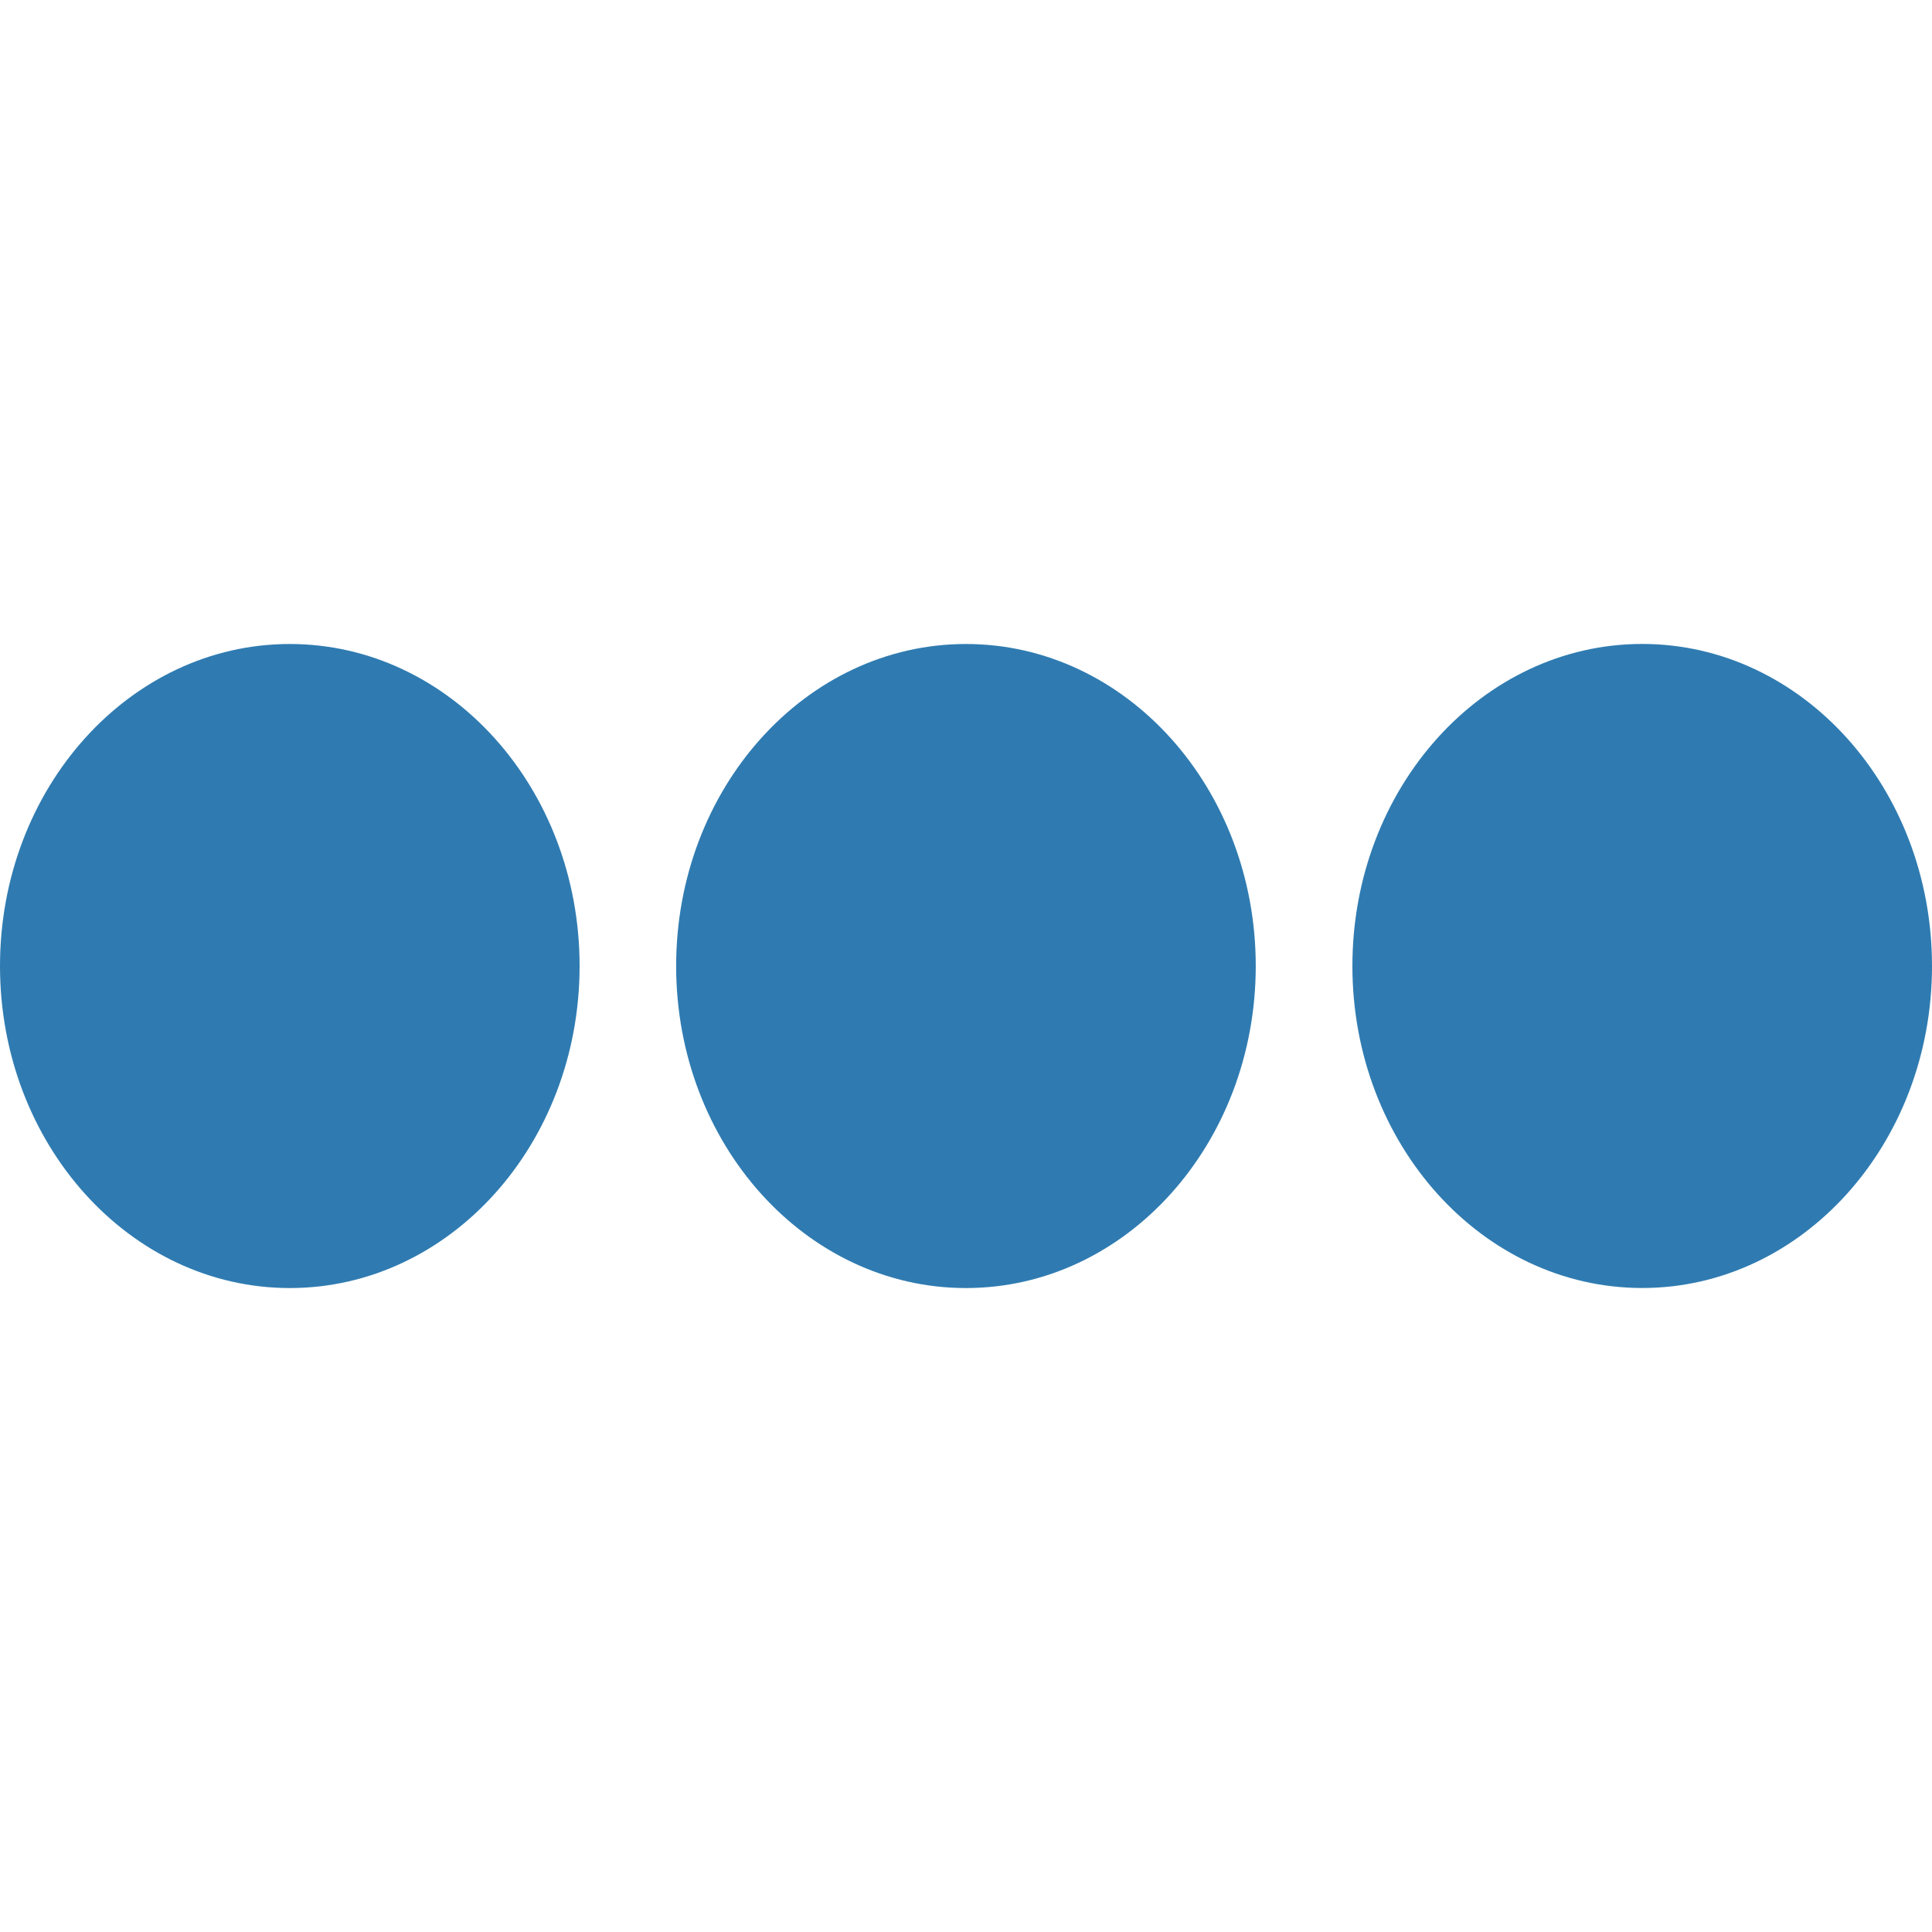
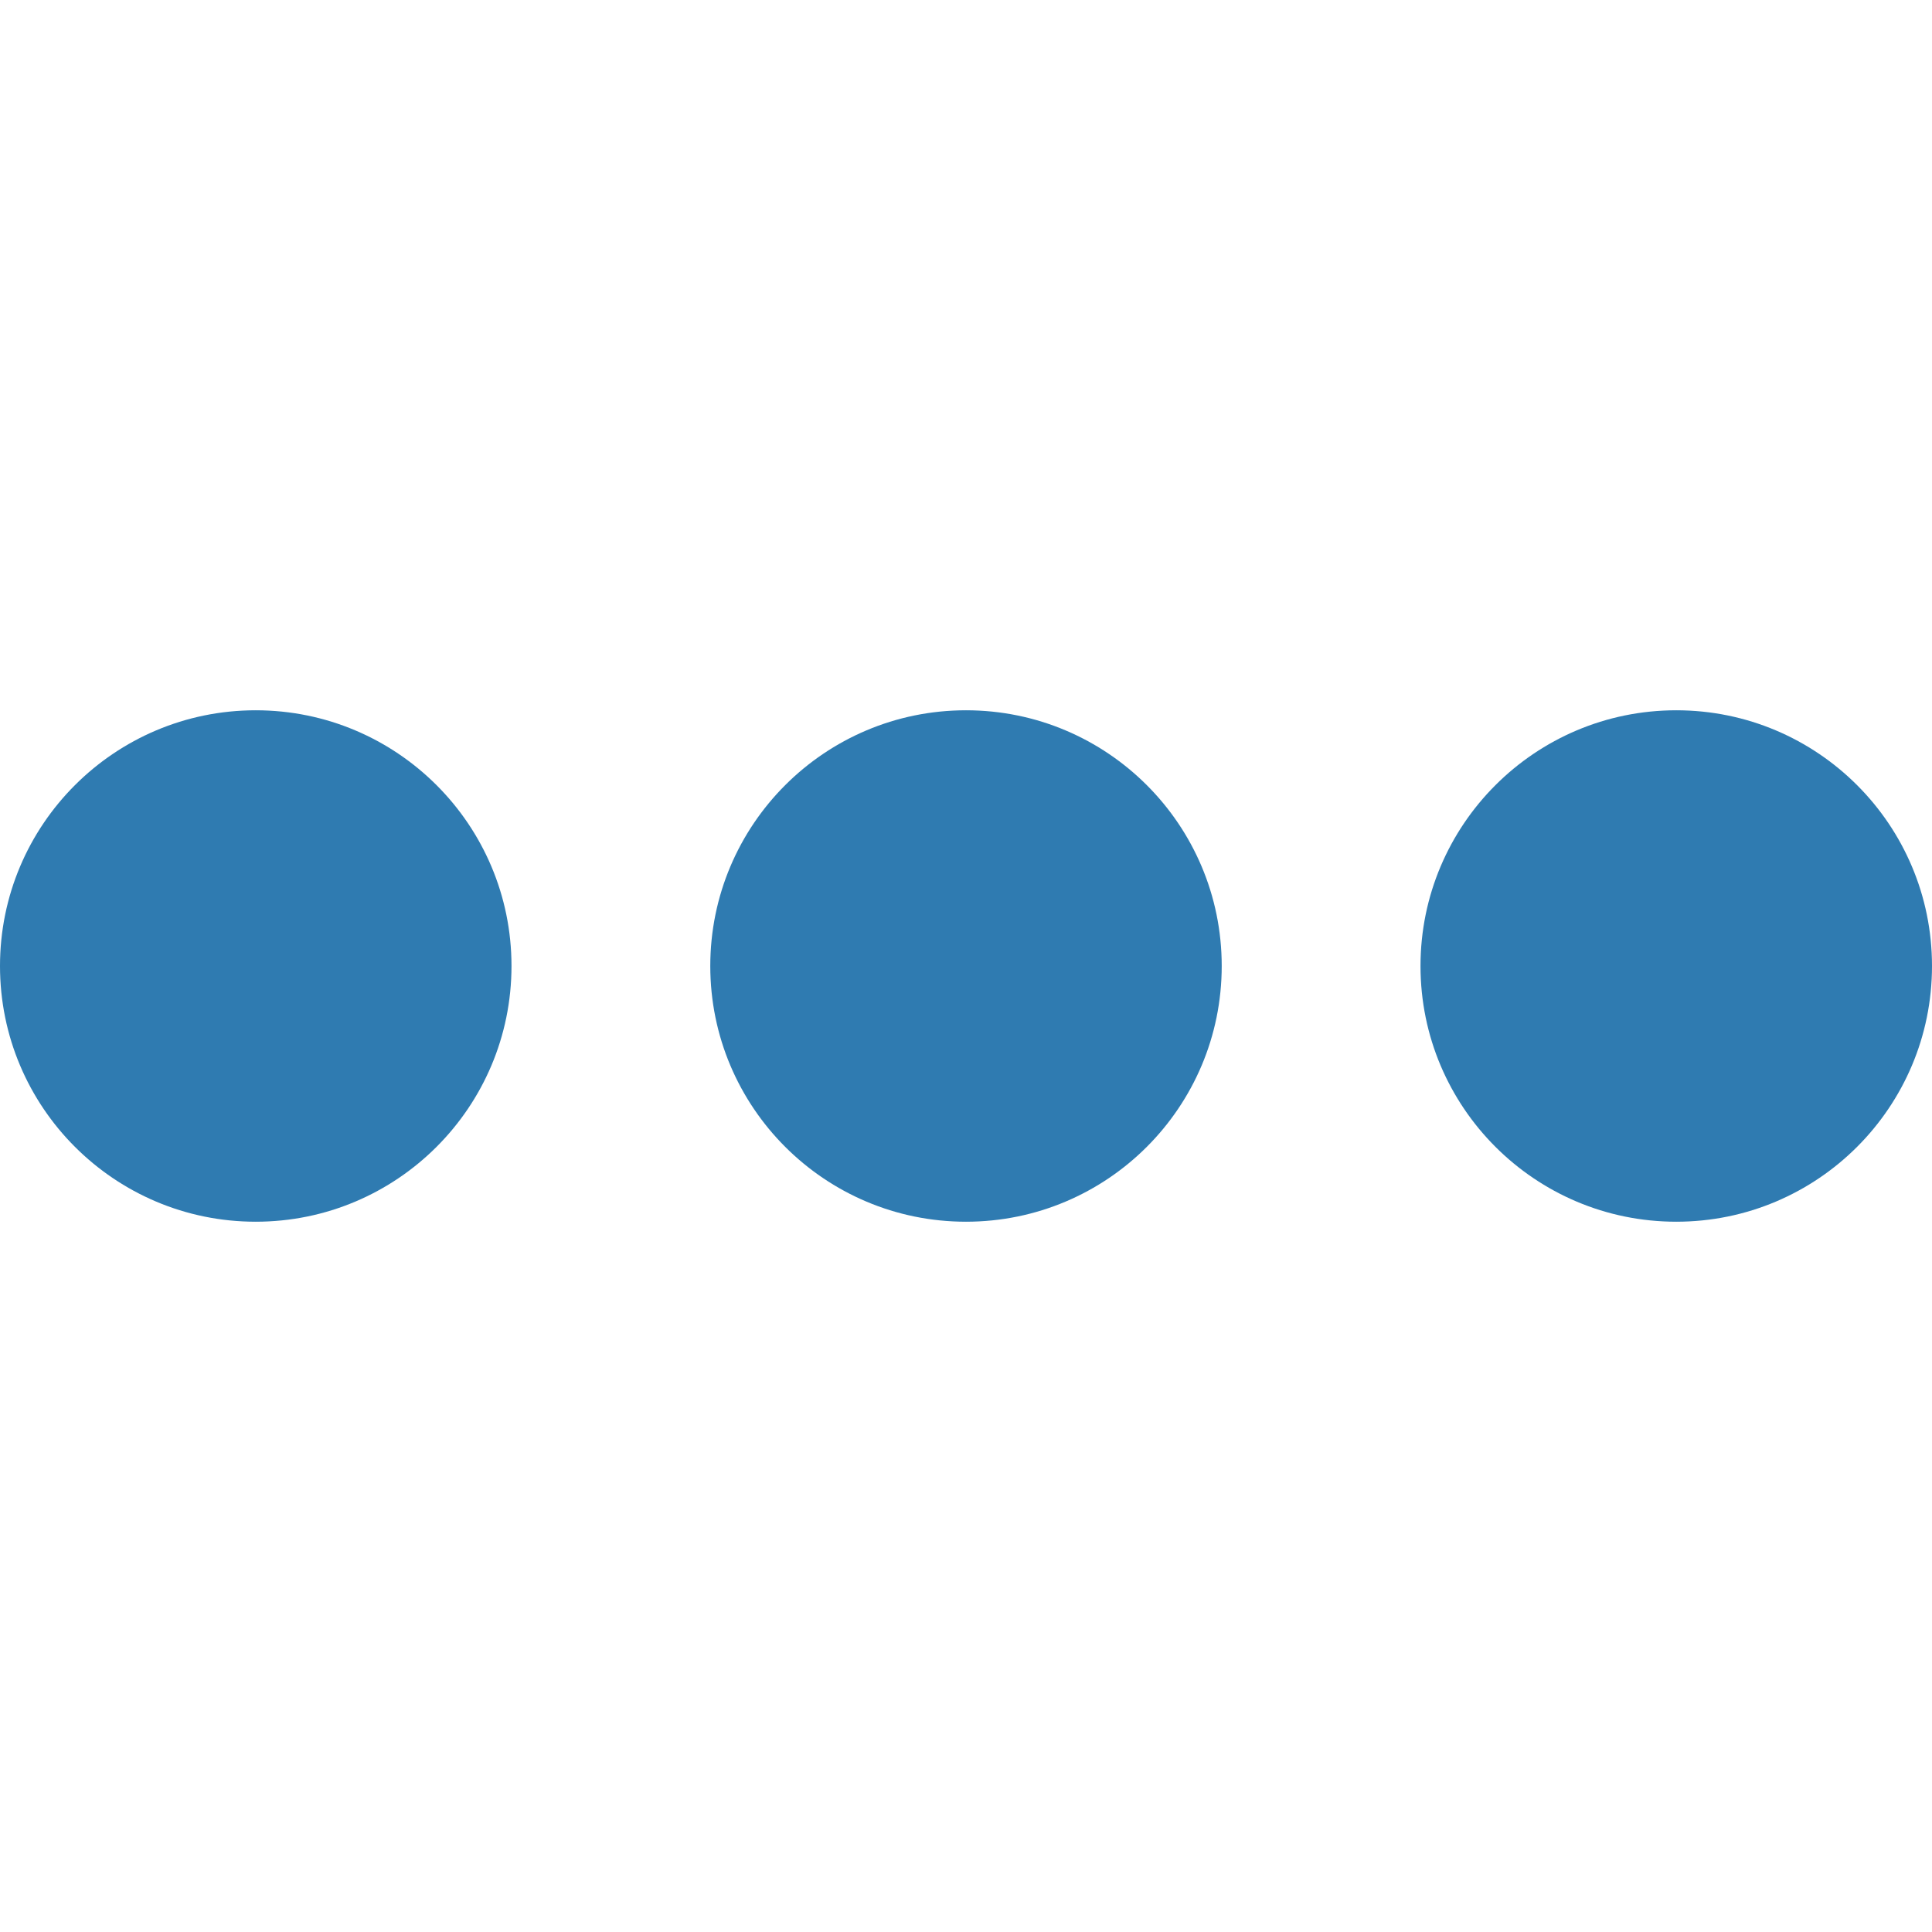
<svg xmlns="http://www.w3.org/2000/svg" xmlns:ns1="http://vectornator.io" height="100%" style="fill-rule:nonzero;clip-rule:evenodd;stroke-linecap:round;stroke-linejoin:round;" xml:space="preserve" width="100%" version="1.1" viewBox="0 0 36 36">
  <defs />
-   <g id="Untitled" ns1:layerName="Untitled">
+   <g id="Layer 1" ns1:layerName="Layer 1">
    <g opacity="1">
-       <path d="M30.6+11.999C33.582+11.999+36+14.686+36+18C36+21.313+33.582+24+30.6+24C27.617+24+25.2+21.313+25.2+18C25.2+14.686+27.617+11.999+30.6+11.999Z" fill-rule="evenodd" fill="#2f7bb1" opacity="1" />
-       <path d="M17.999+12C20.981+12+23.399+14.687+23.399+18C23.399+21.314+20.981+24.001+17.999+24.001C15.017+24.001+12.599+21.314+12.599+18C12.599+14.687+15.017+12+17.999+12Z" fill-rule="evenodd" fill="#2f7bb1" opacity="1" />
-       <path d="M5.4+12C8.383+12+10.8+14.687+10.8+18C10.8+21.314+8.383+24.001+5.4+24.001C2.418+24.001-2.12465e-08+21.314+1.23604e-07+18C2.68455e-07+14.687+2.418+12+5.4+12Z" fill-rule="evenodd" fill="#2f7bb1" opacity="1" />
+       <path d="M36+18L36+18C36+20.632+33.867+22.765+31.235+22.765L31.235+22.765C28.603+22.765+26.469+20.632+26.469+18L26.469+18C26.469+15.368+28.603+13.235+31.235+13.235L31.235+13.235C33.867+13.235+36+15.368+36+18Z" opacity="1" fill="#2f7bb1" />
+       <path d="M22.765+18L22.765+18C22.765+20.632+20.632+22.765+18+22.765L18+22.765C15.368+22.765+13.235+20.632+13.235+18L13.235+18C13.235+15.368+15.368+13.235+18+13.235L18+13.235C20.632+13.235+22.765+15.368+22.765+18Z" opacity="1" fill="#2f7bb1" />
+       <path d="M9.531+18L9.531+18C9.531+20.632+7.397+22.765+4.765+22.765L4.765+22.765C2.134+22.765+8.55089e-07+20.632+6.56393e-07+18L6.56393e-07+18C4.57698e-07+15.368+2.134+13.235+4.765+13.235L4.765+13.235C7.397+13.235+9.531+15.368+9.531+18Z" opacity="1" fill="#2f7bb1" />
    </g>
  </g>
</svg>
